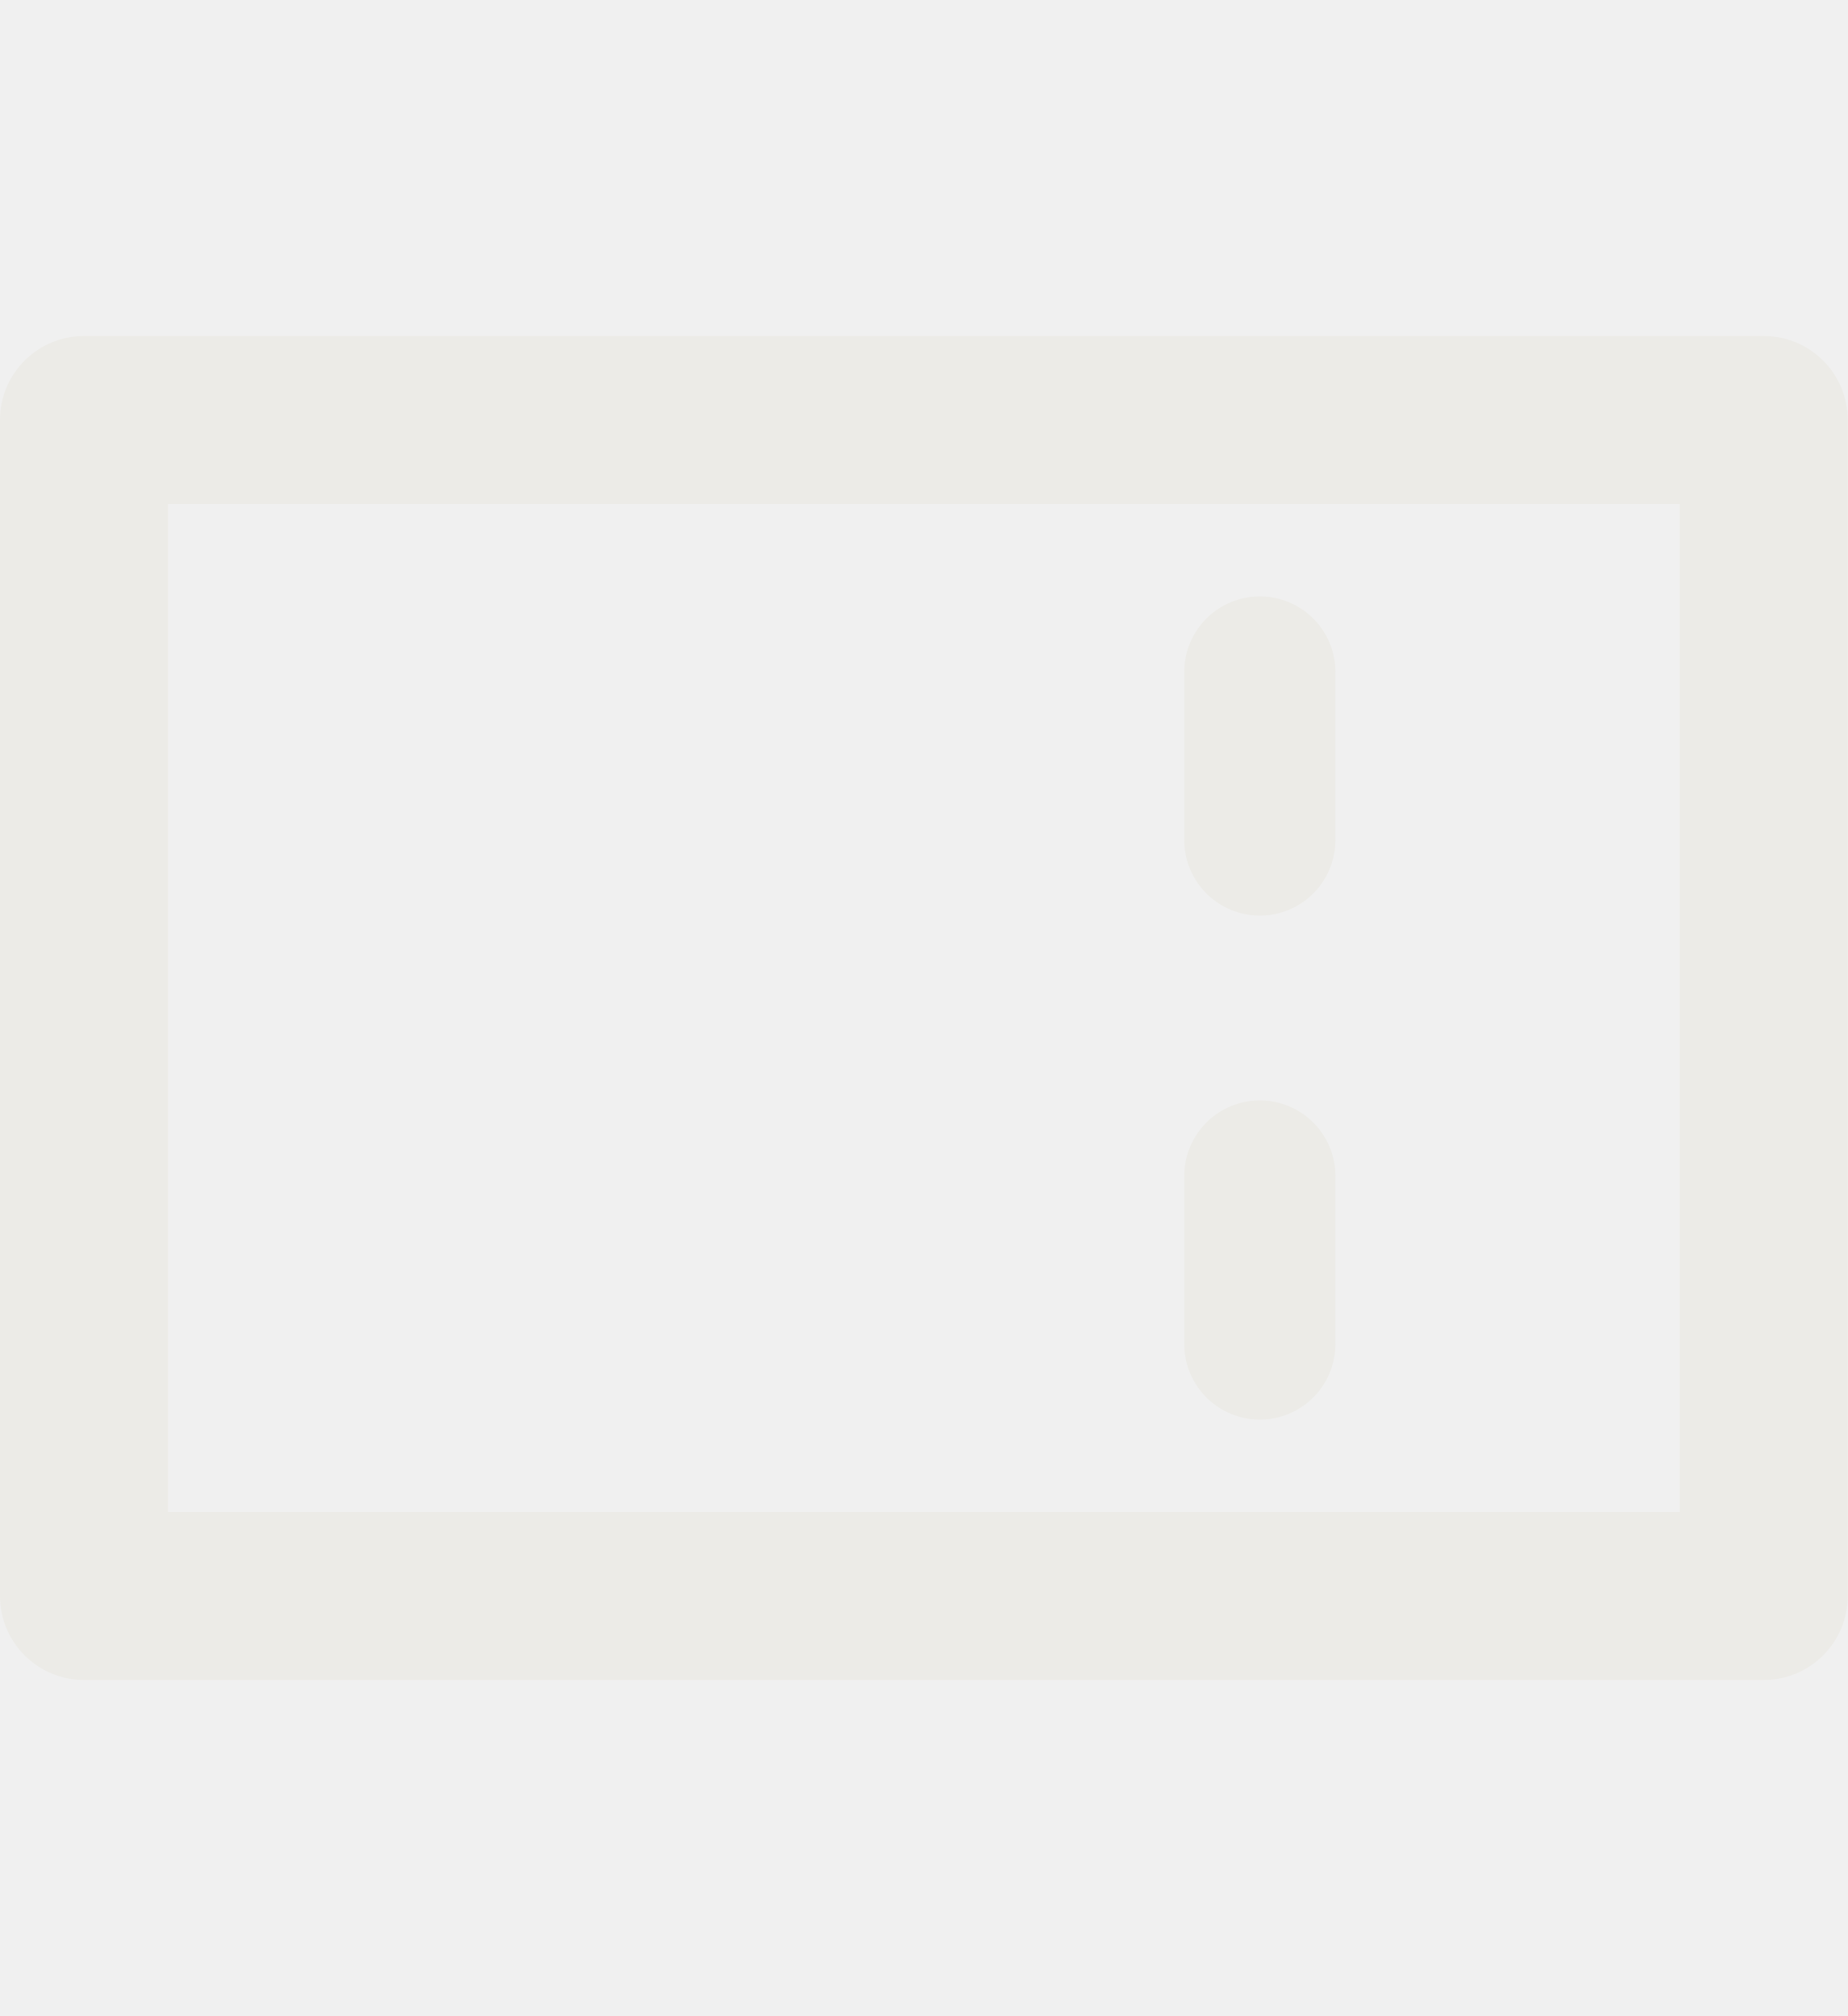
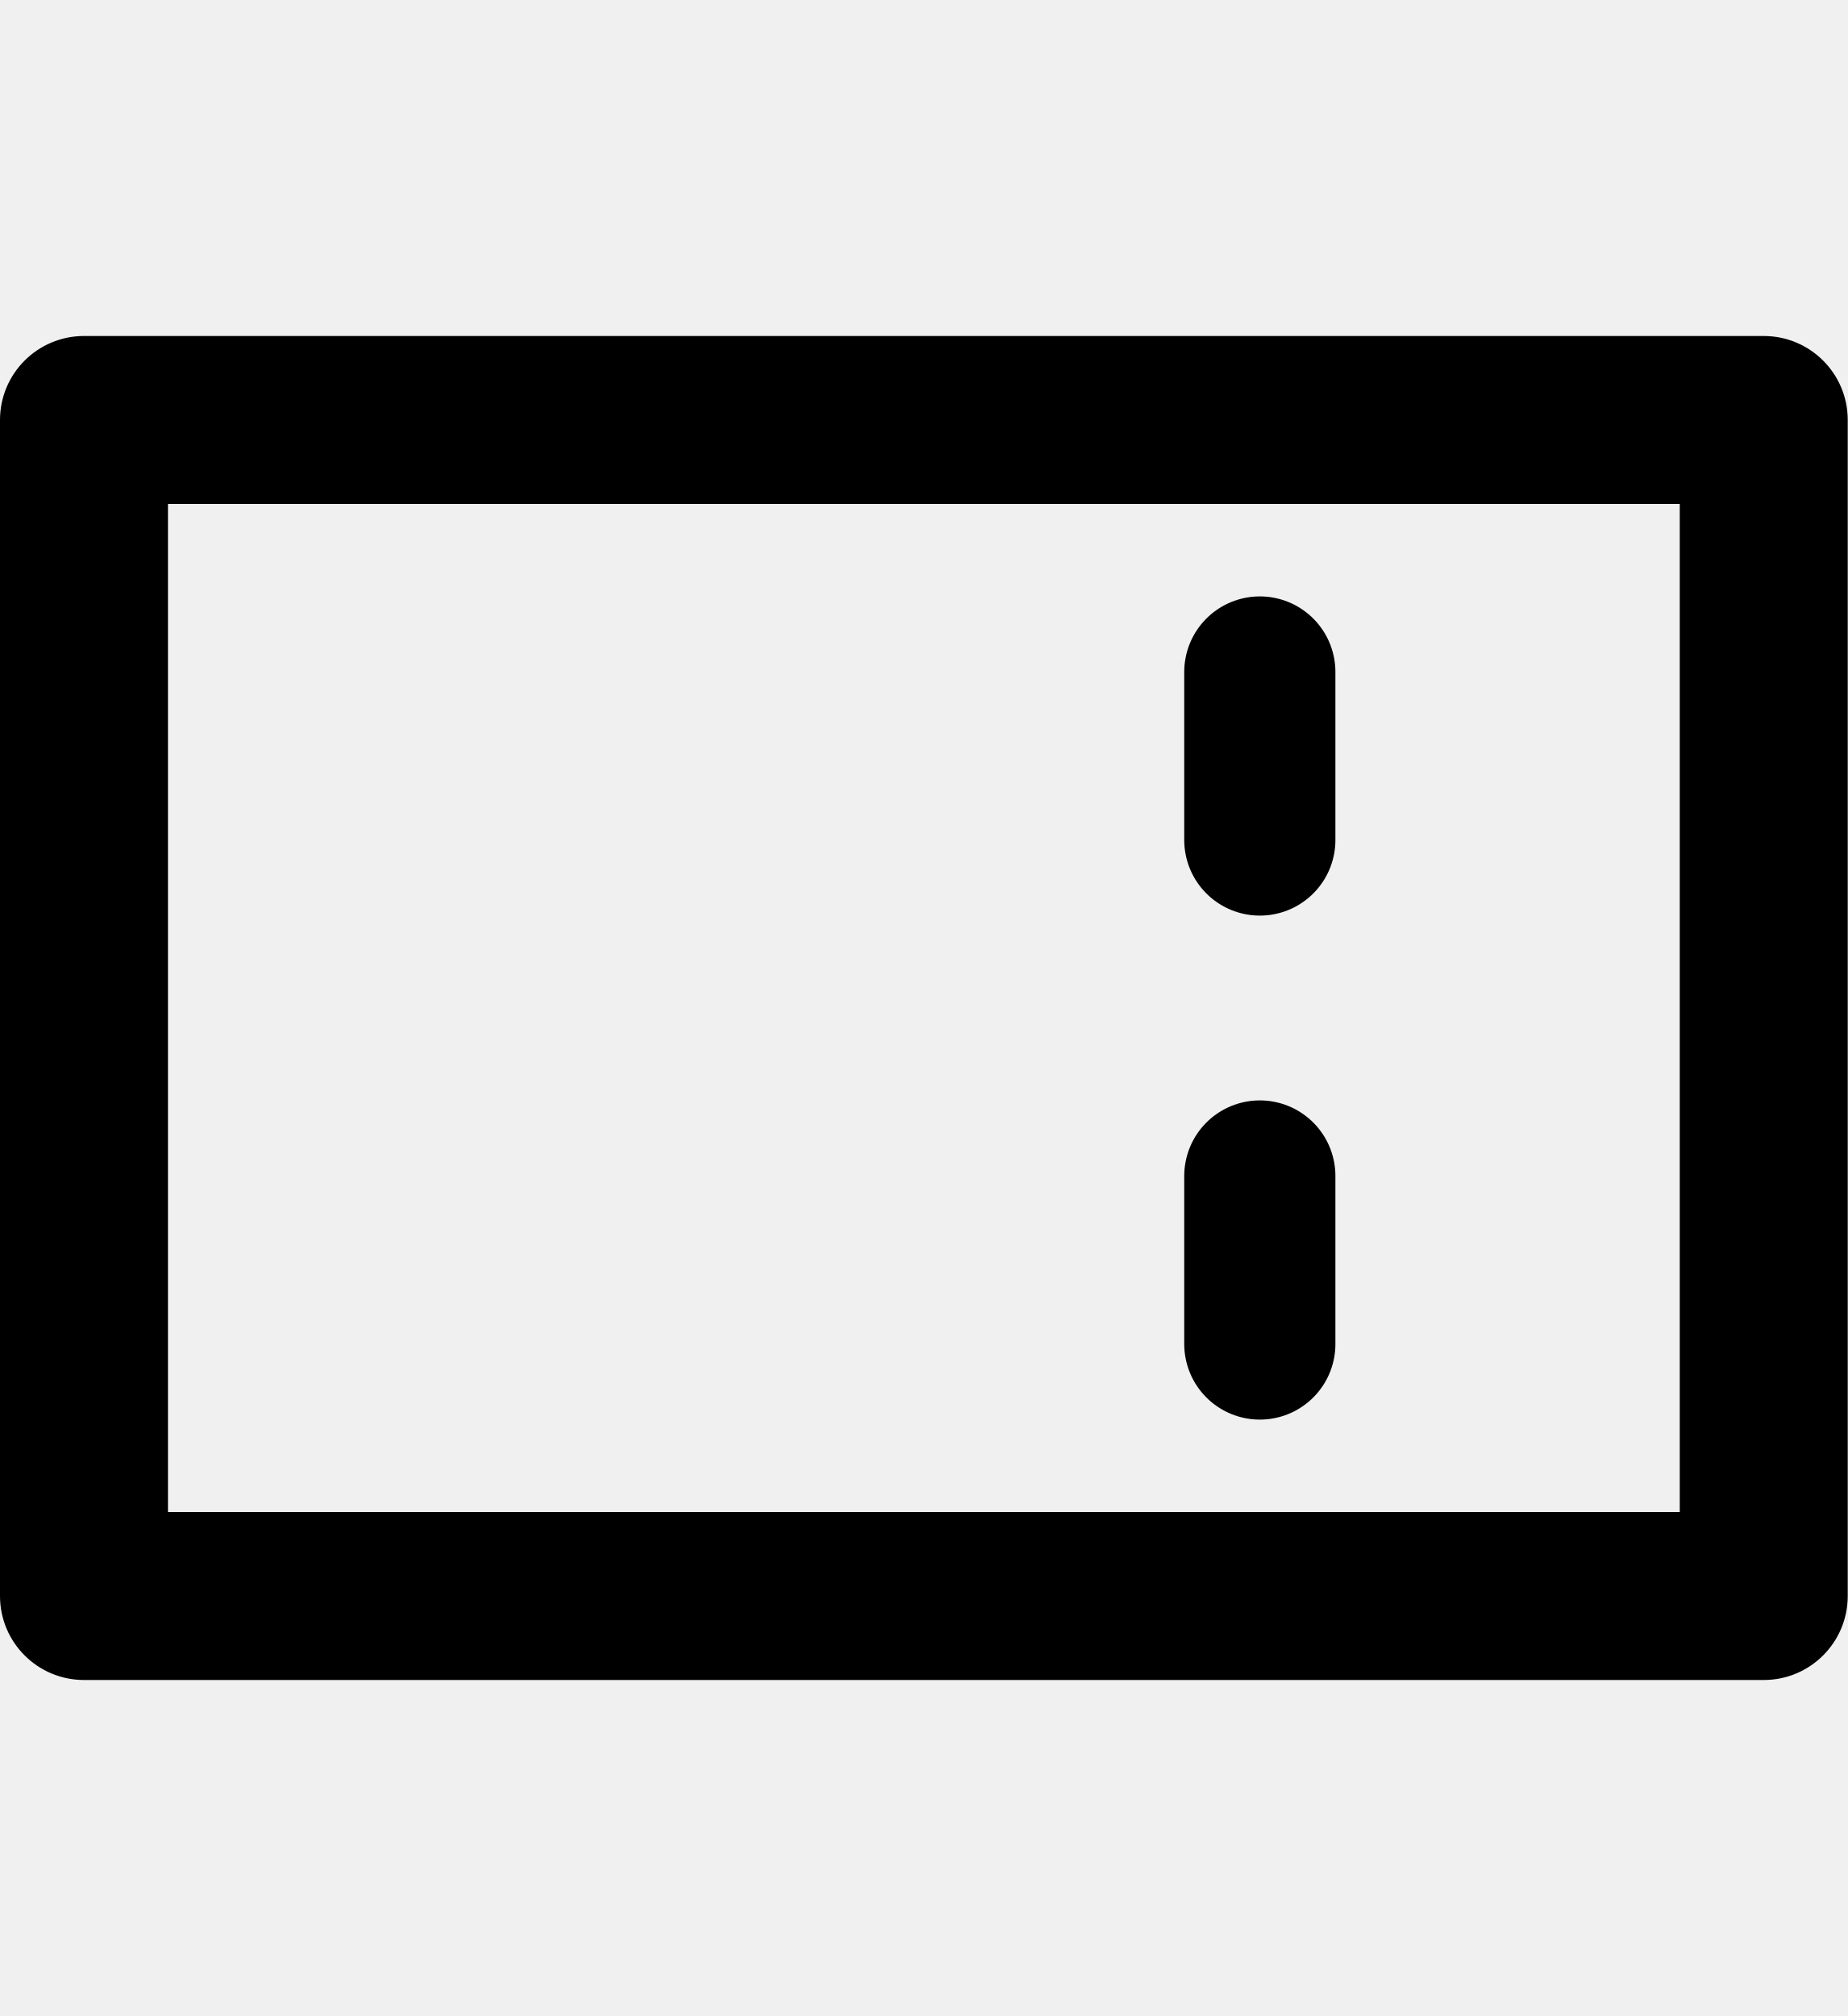
<svg xmlns="http://www.w3.org/2000/svg" width="22" height="24" viewBox="0 0 22 16" fill="none">
  <mask id="path-1-inside-1_835_848" fill="white">
    <rect width="22" height="16" rx="1" />
  </mask>
-   <rect width="22" height="16" rx="1" stroke="#ECEBE7" stroke-width="4" mask="url(#path-1-inside-1_835_848)" />
-   <path d="M15 12V10" stroke="#ECEBE7" stroke-width="1.8" stroke-linecap="round" />
-   <path d="M15 6V4" stroke="#ECEBE7" stroke-width="1.8" stroke-linecap="round" />
+   <rect width="22" height="16" rx="1" stroke="currentColor" stroke-width="4" mask="url(#path-1-inside-1_835_848)" />
+   <path d="M15 12V10" stroke="currentColor" stroke-width="1.8" stroke-linecap="round" />
+   <path d="M15 6V4" stroke="currentColor" stroke-width="1.8" stroke-linecap="round" />
</svg>
